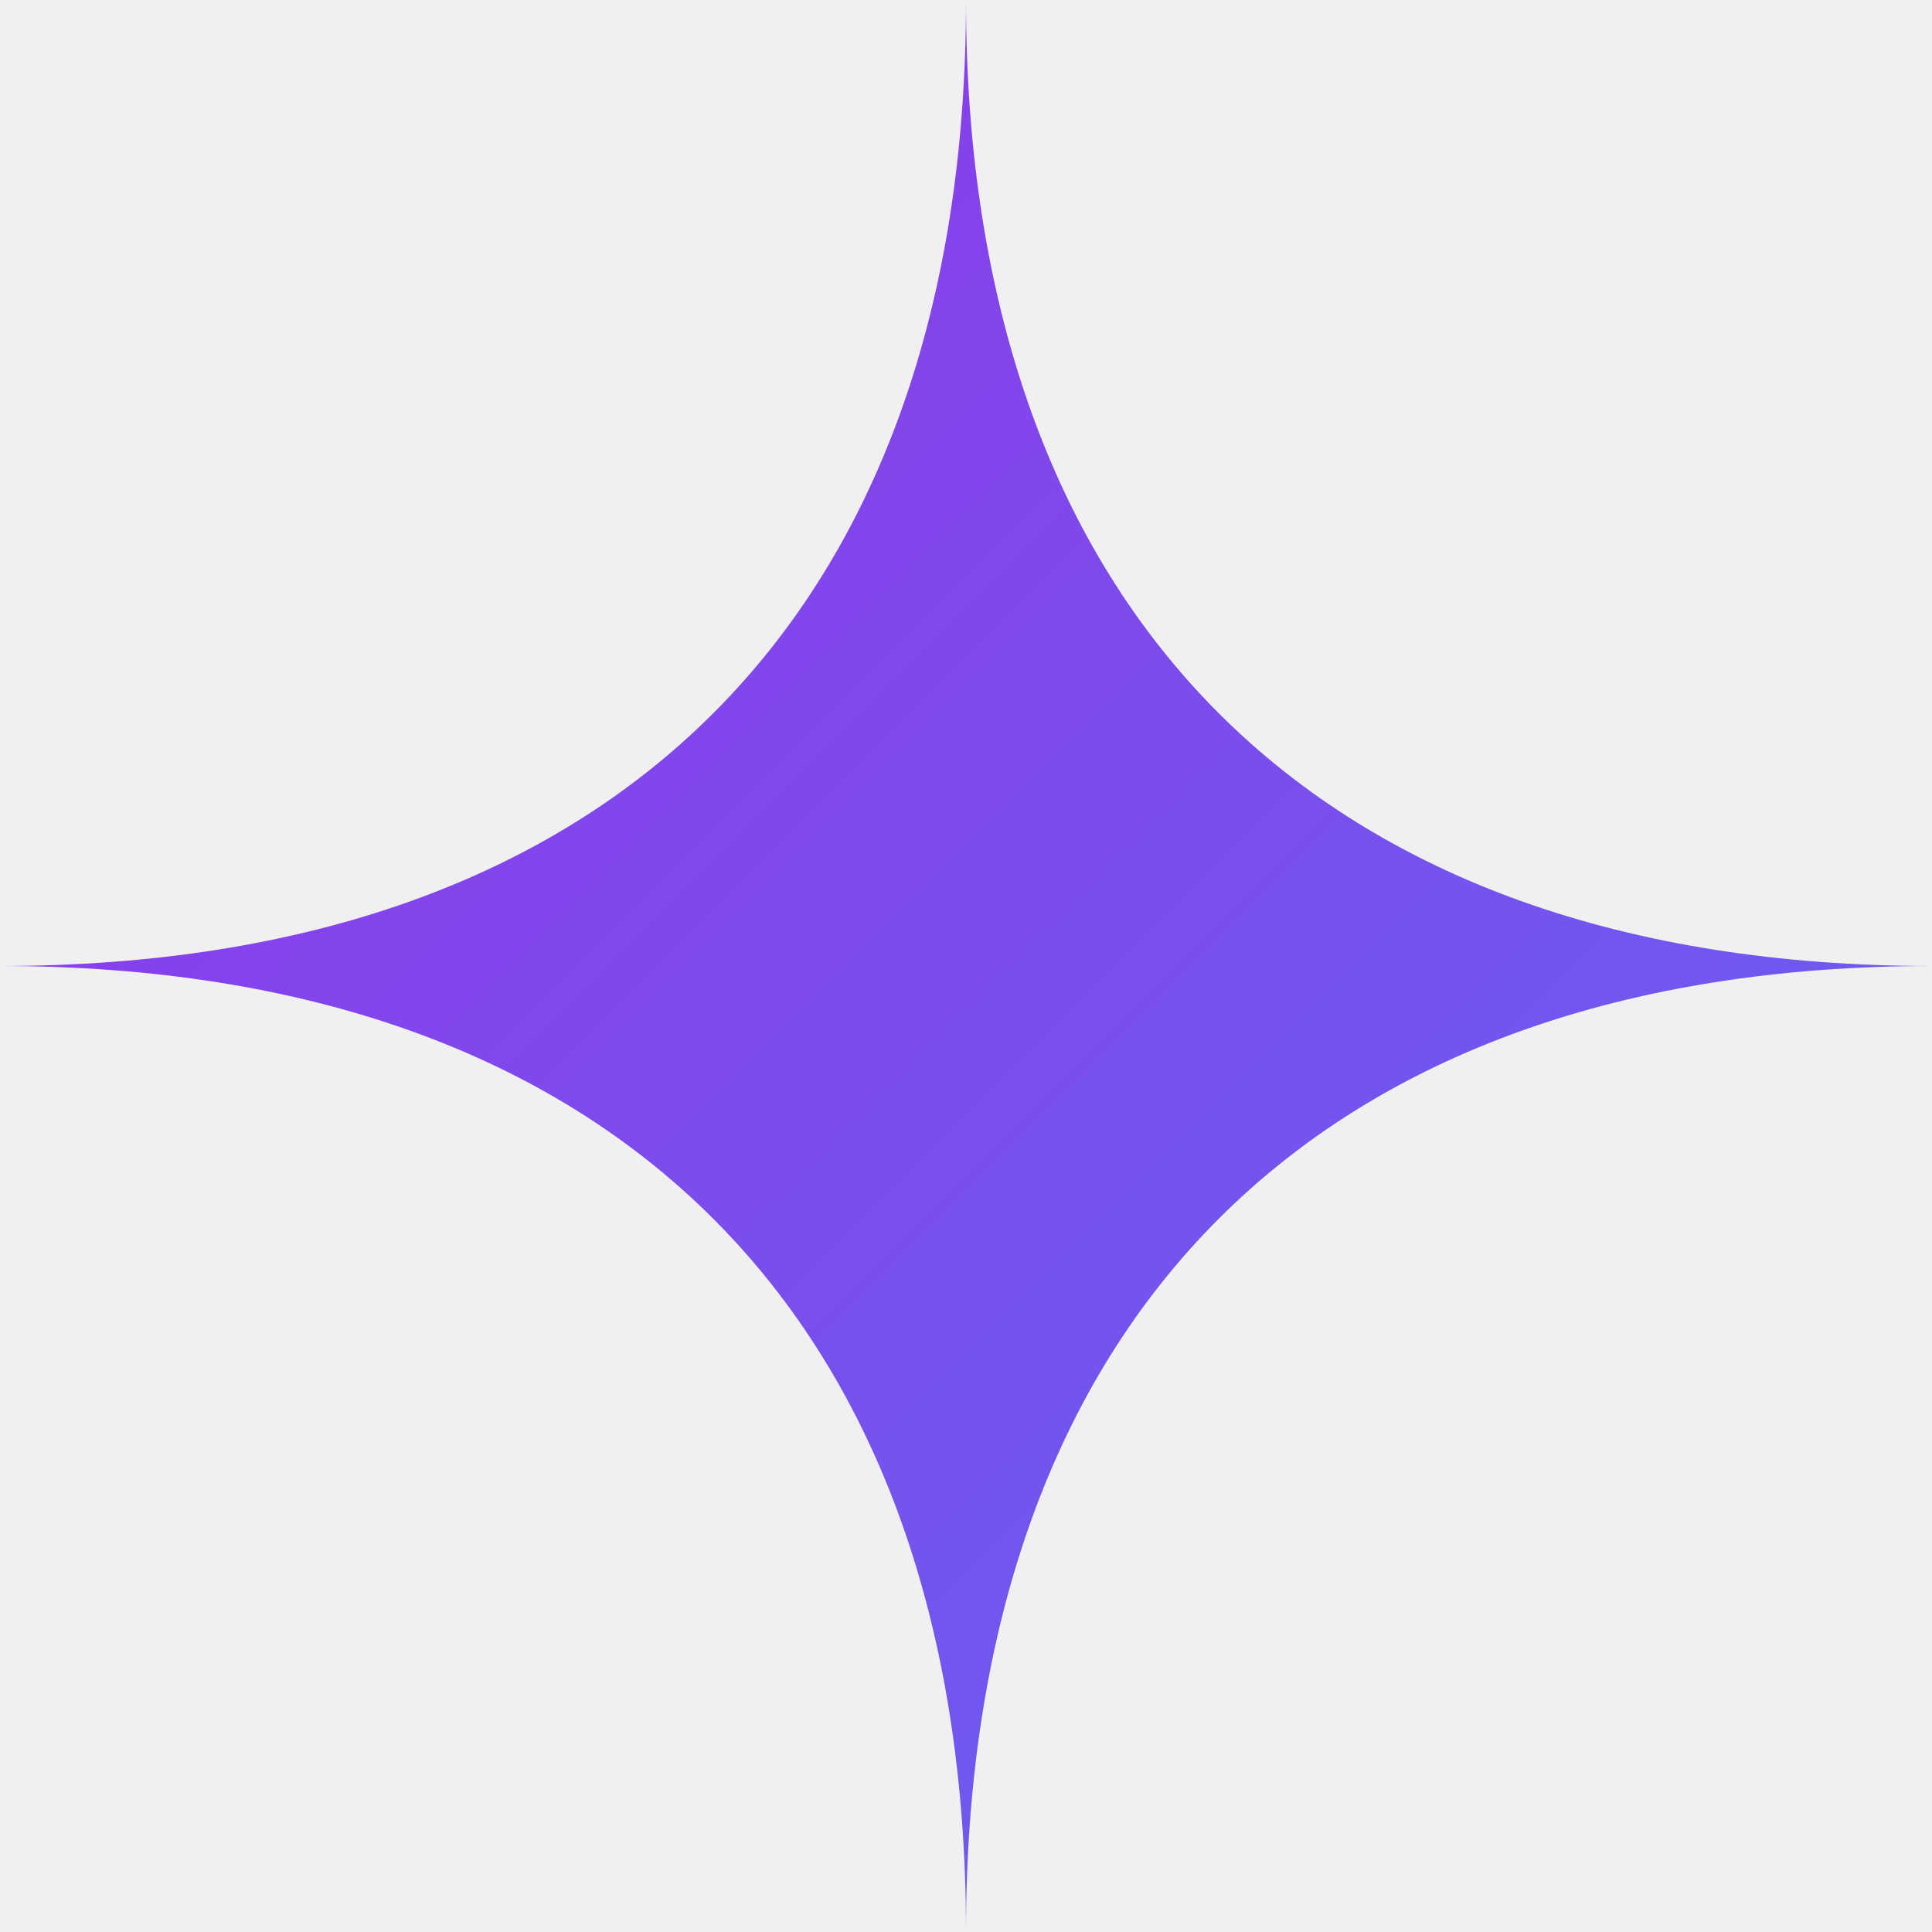
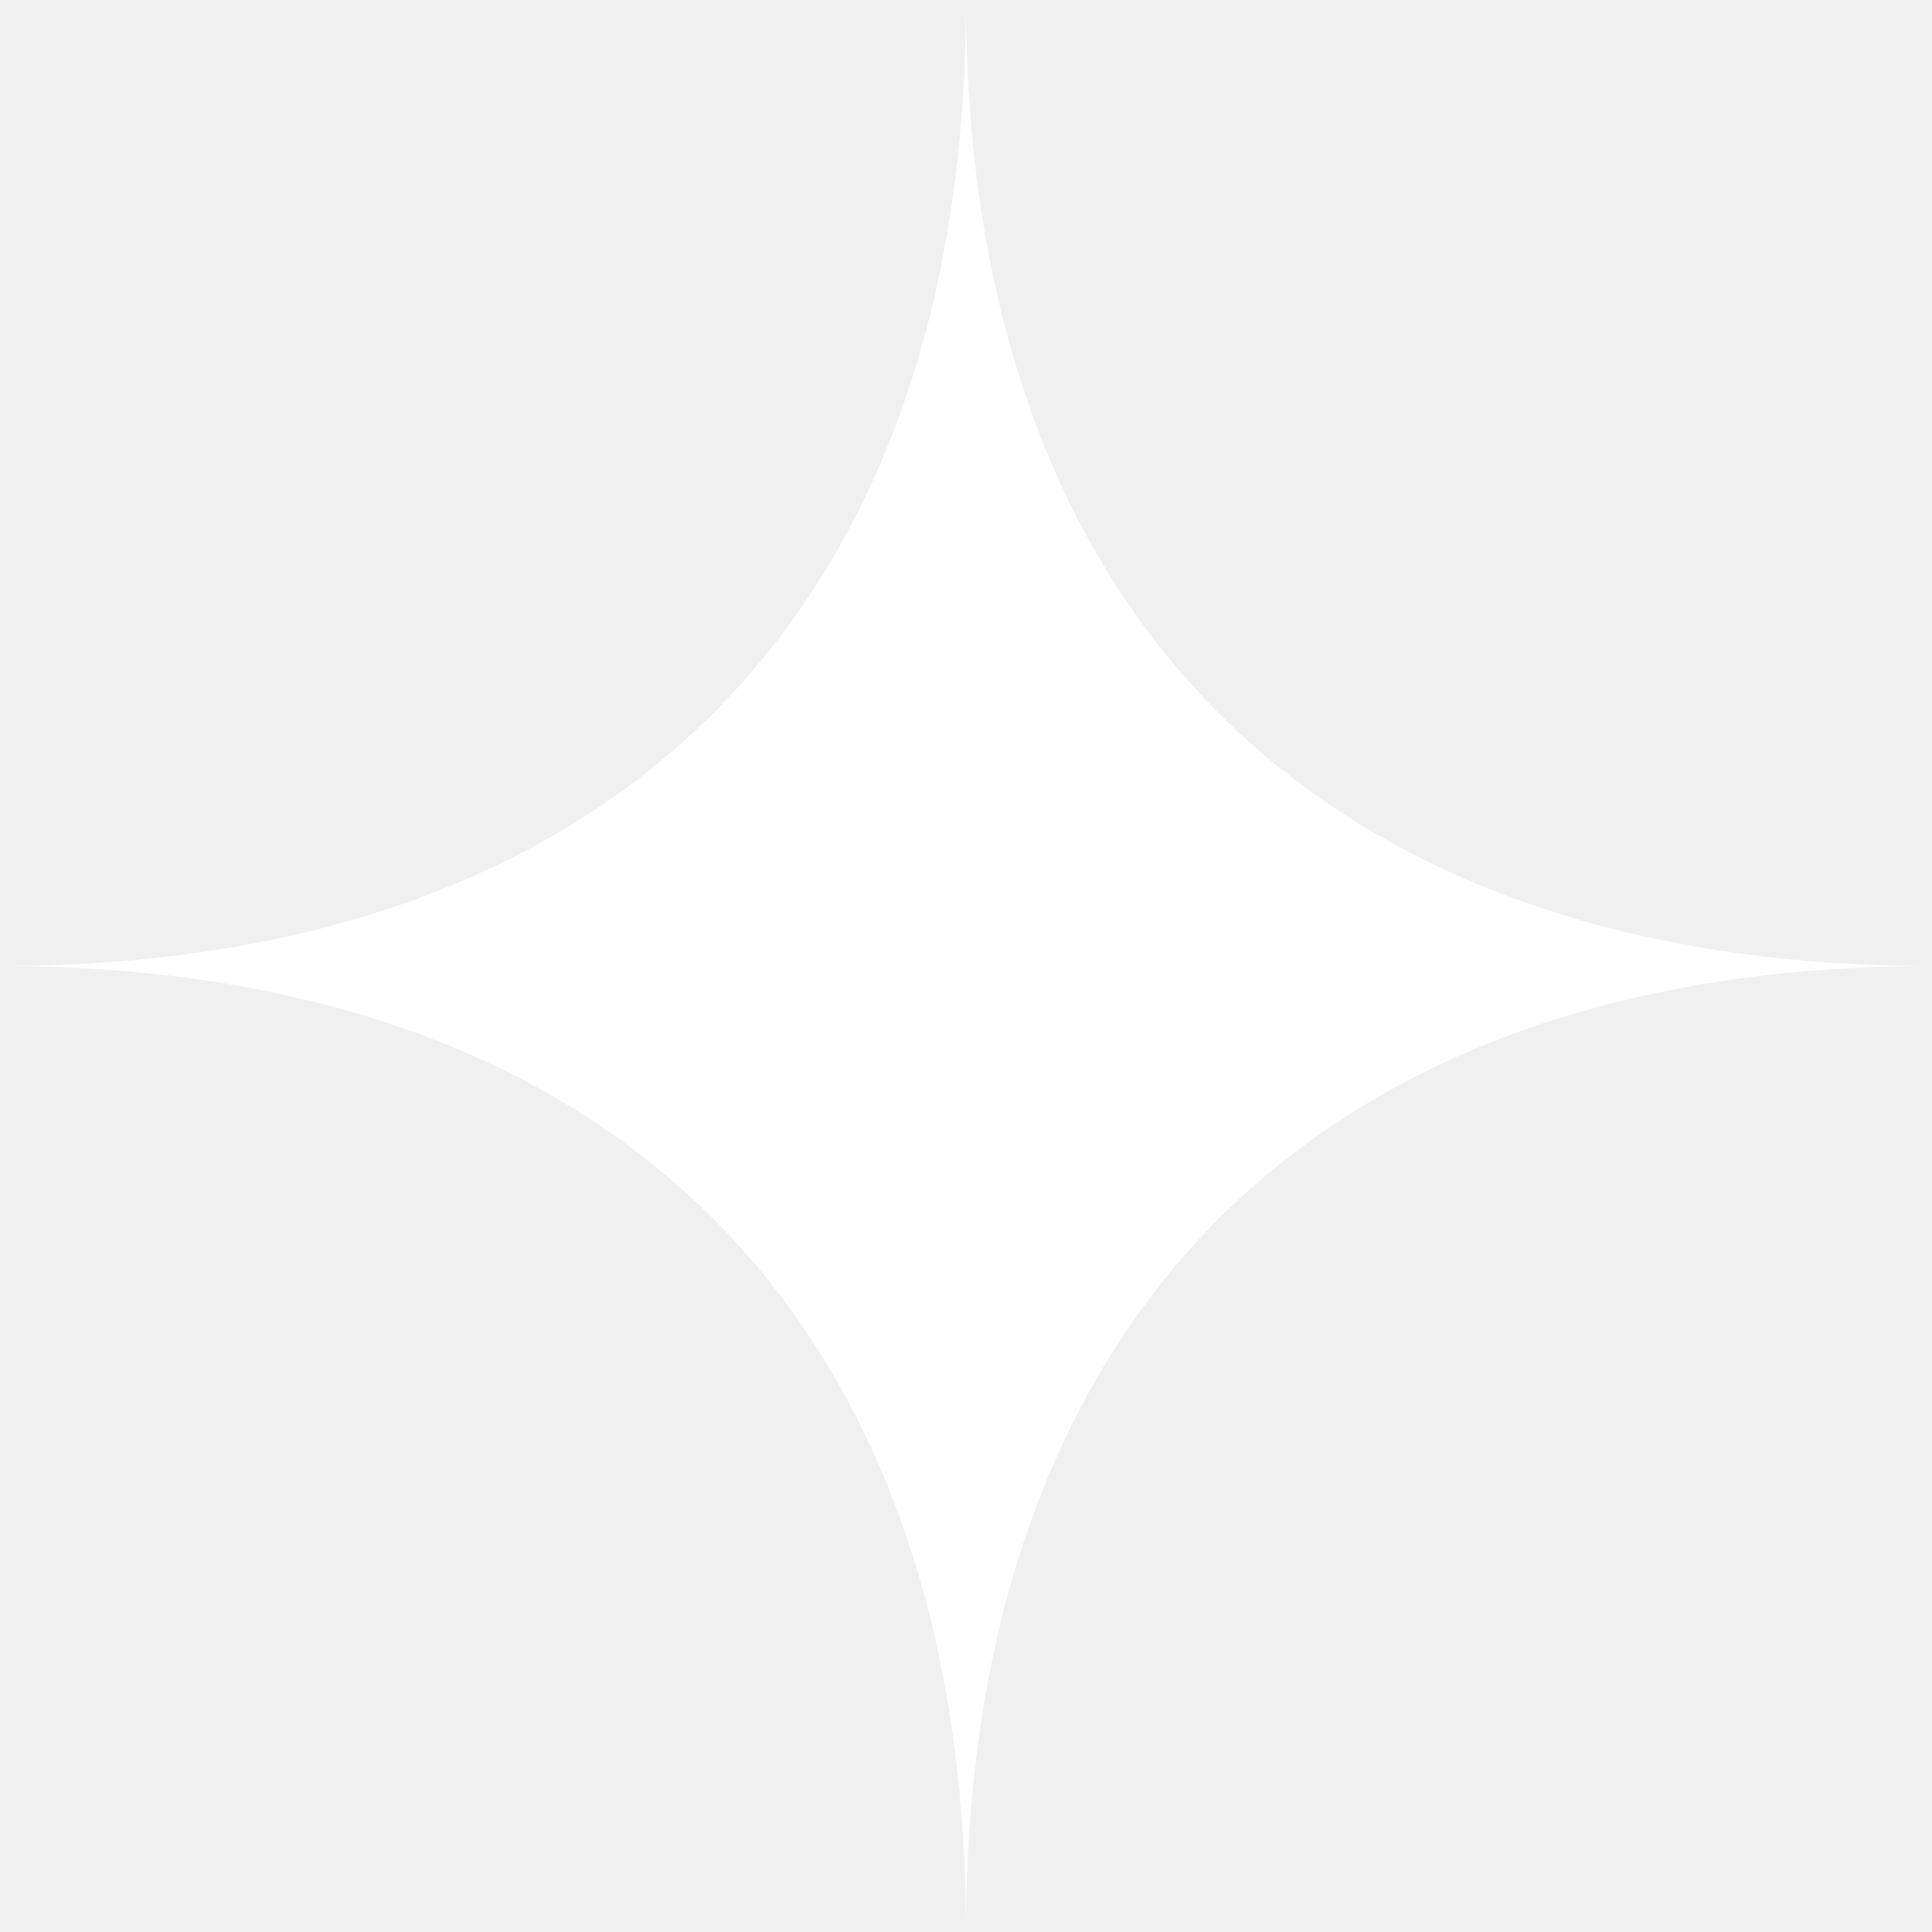
<svg xmlns="http://www.w3.org/2000/svg" viewBox="0 0 120 120" fill="none">
-   <defs>
-     <linearGradient id="purpleGradient" x1="0%" y1="0%" x2="100%" y2="100%">
-       <stop offset="0%" style="stop-color:#9333EA" />
-       <stop offset="100%" style="stop-color:#6366F1" />
-     </linearGradient>
-   </defs>
-   <path fill-rule="evenodd" clip-rule="evenodd" d="M0 60C38.137 60 60 38.137 60 0C60 38.137 81.863 60 120 60C81.863 60 60 81.863 60 120C60 81.863 38.137 60 0 60Z" fill="url(#purpleGradient)" />
+   <rect width="120" height="120" fill="none" />
+   <path fill-rule="evenodd" clip-rule="evenodd" d="M0 60C38.137 60 60 38.137 60 0C60 38.137 81.863 60 120 60C81.863 60 60 81.863 60 120C60 81.863 38.137 60 0 60Z" fill="white" />
</svg>
